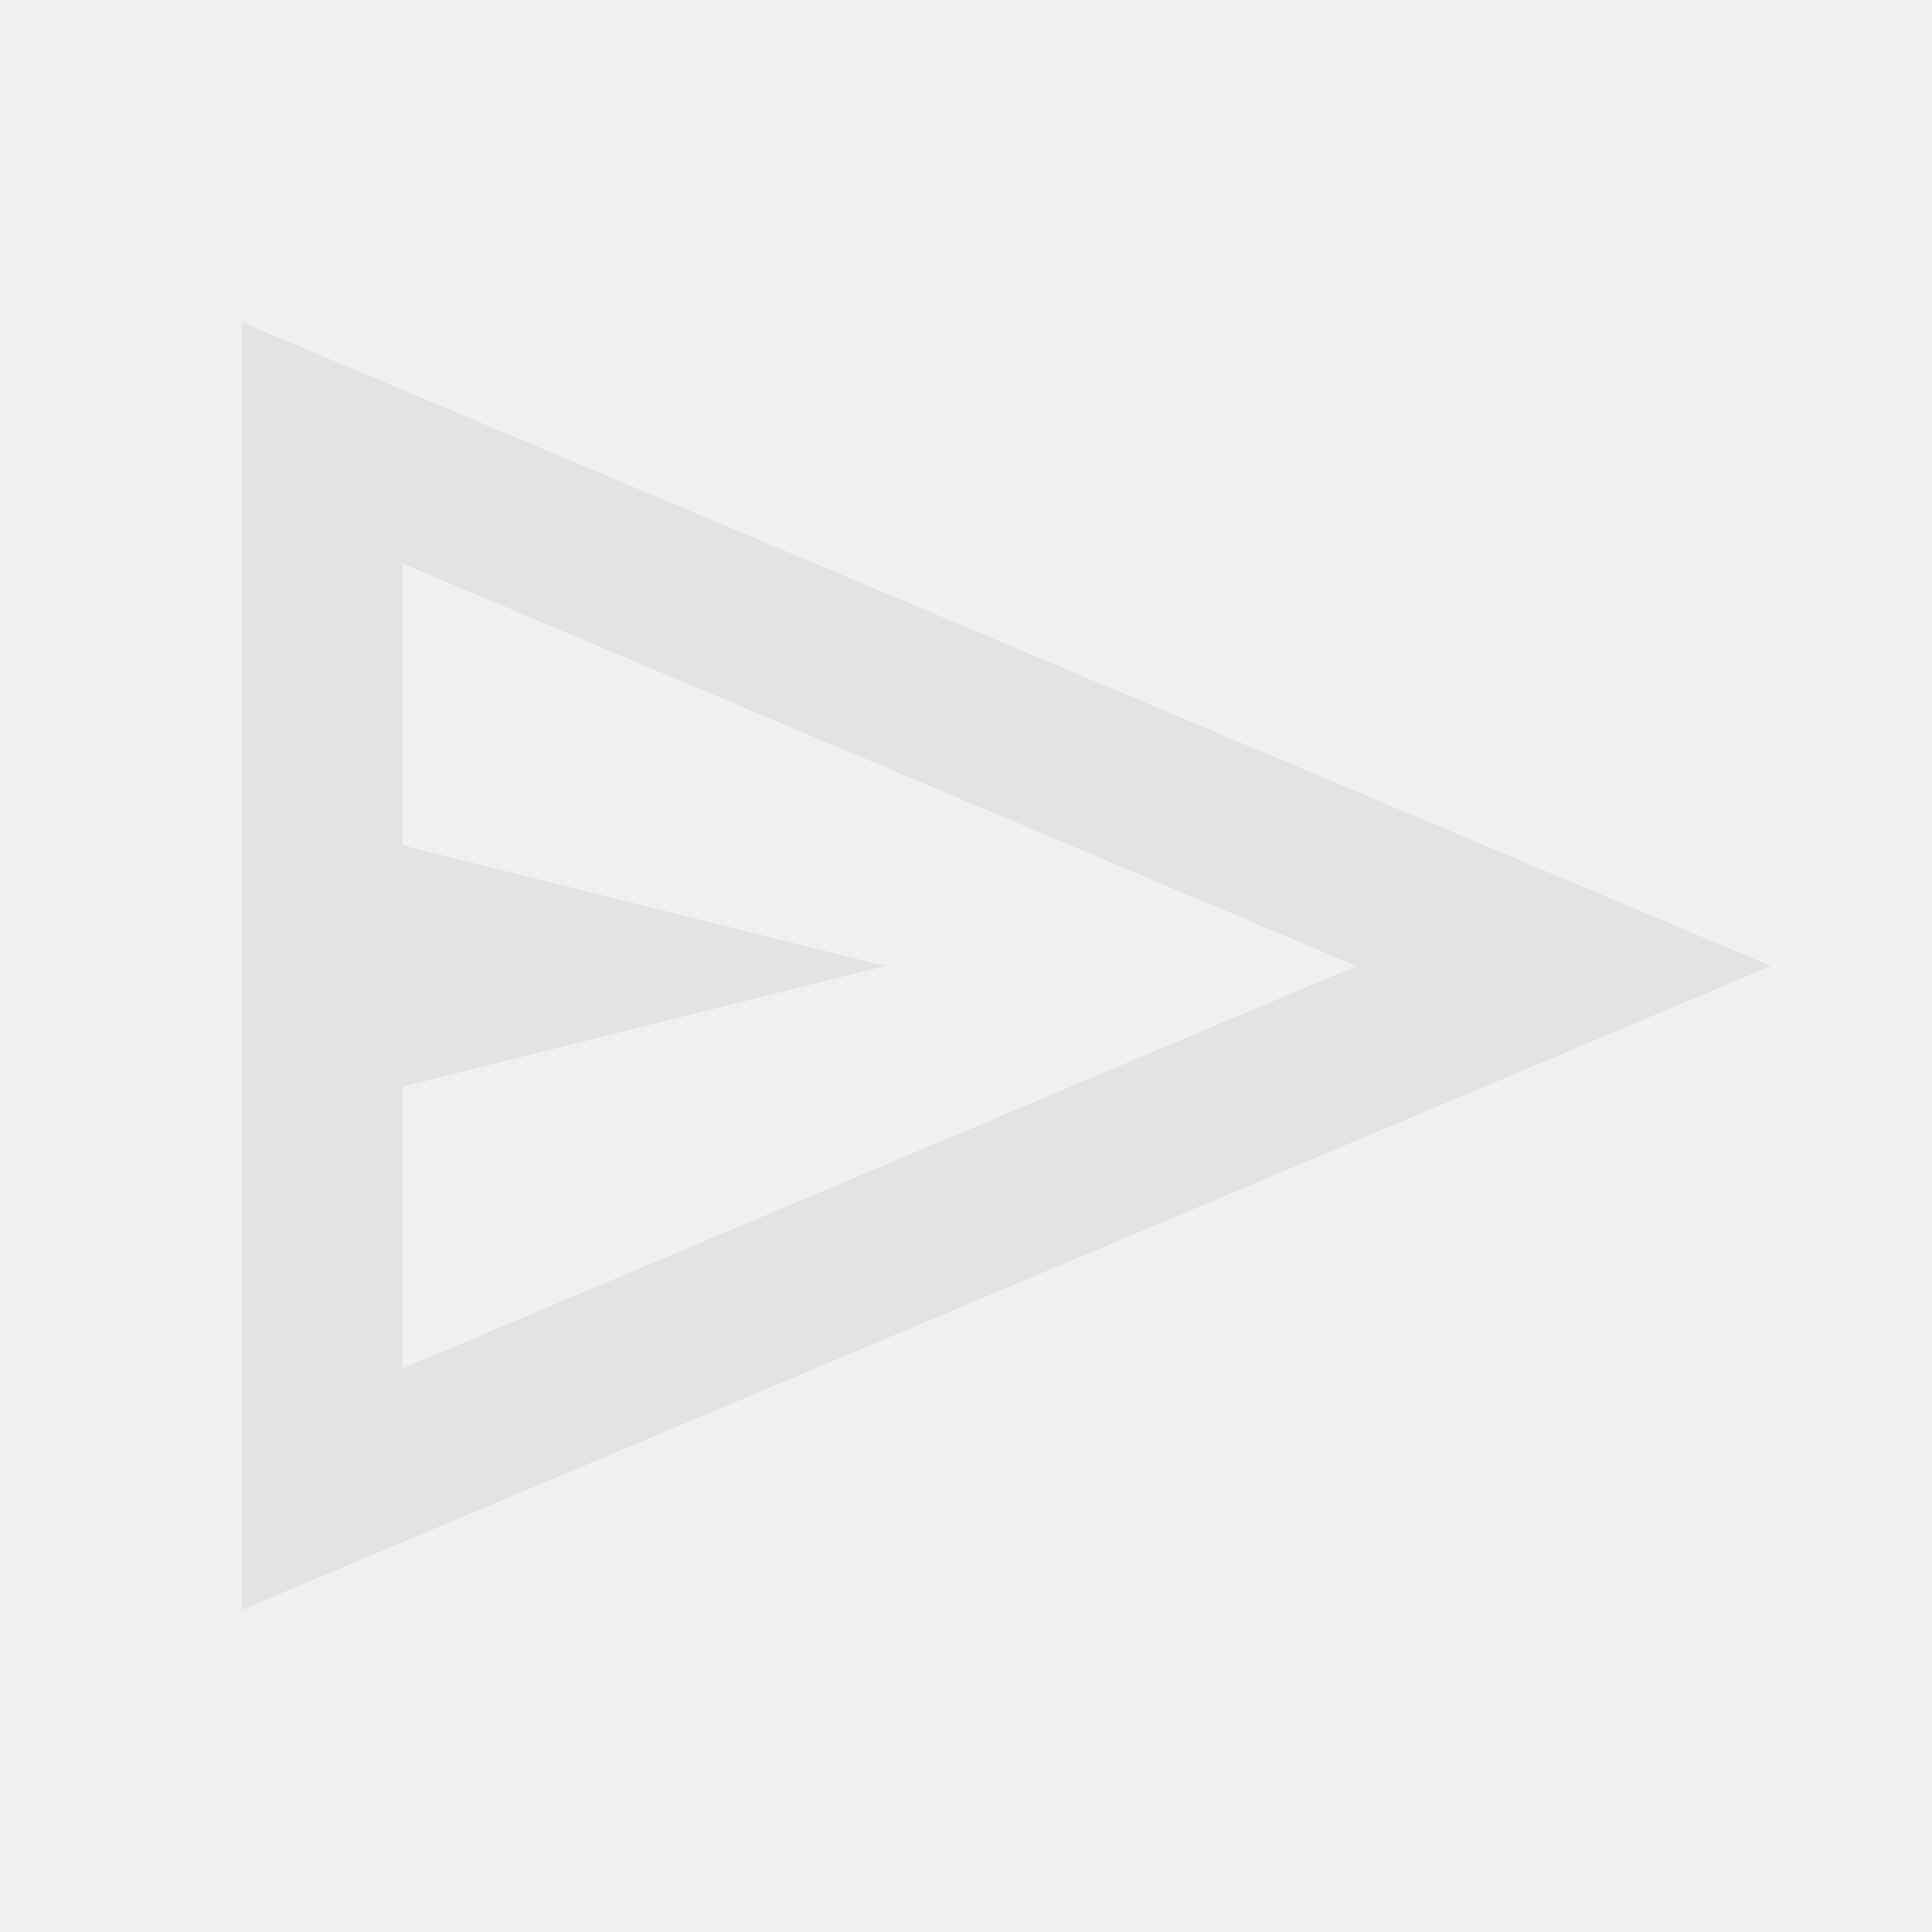
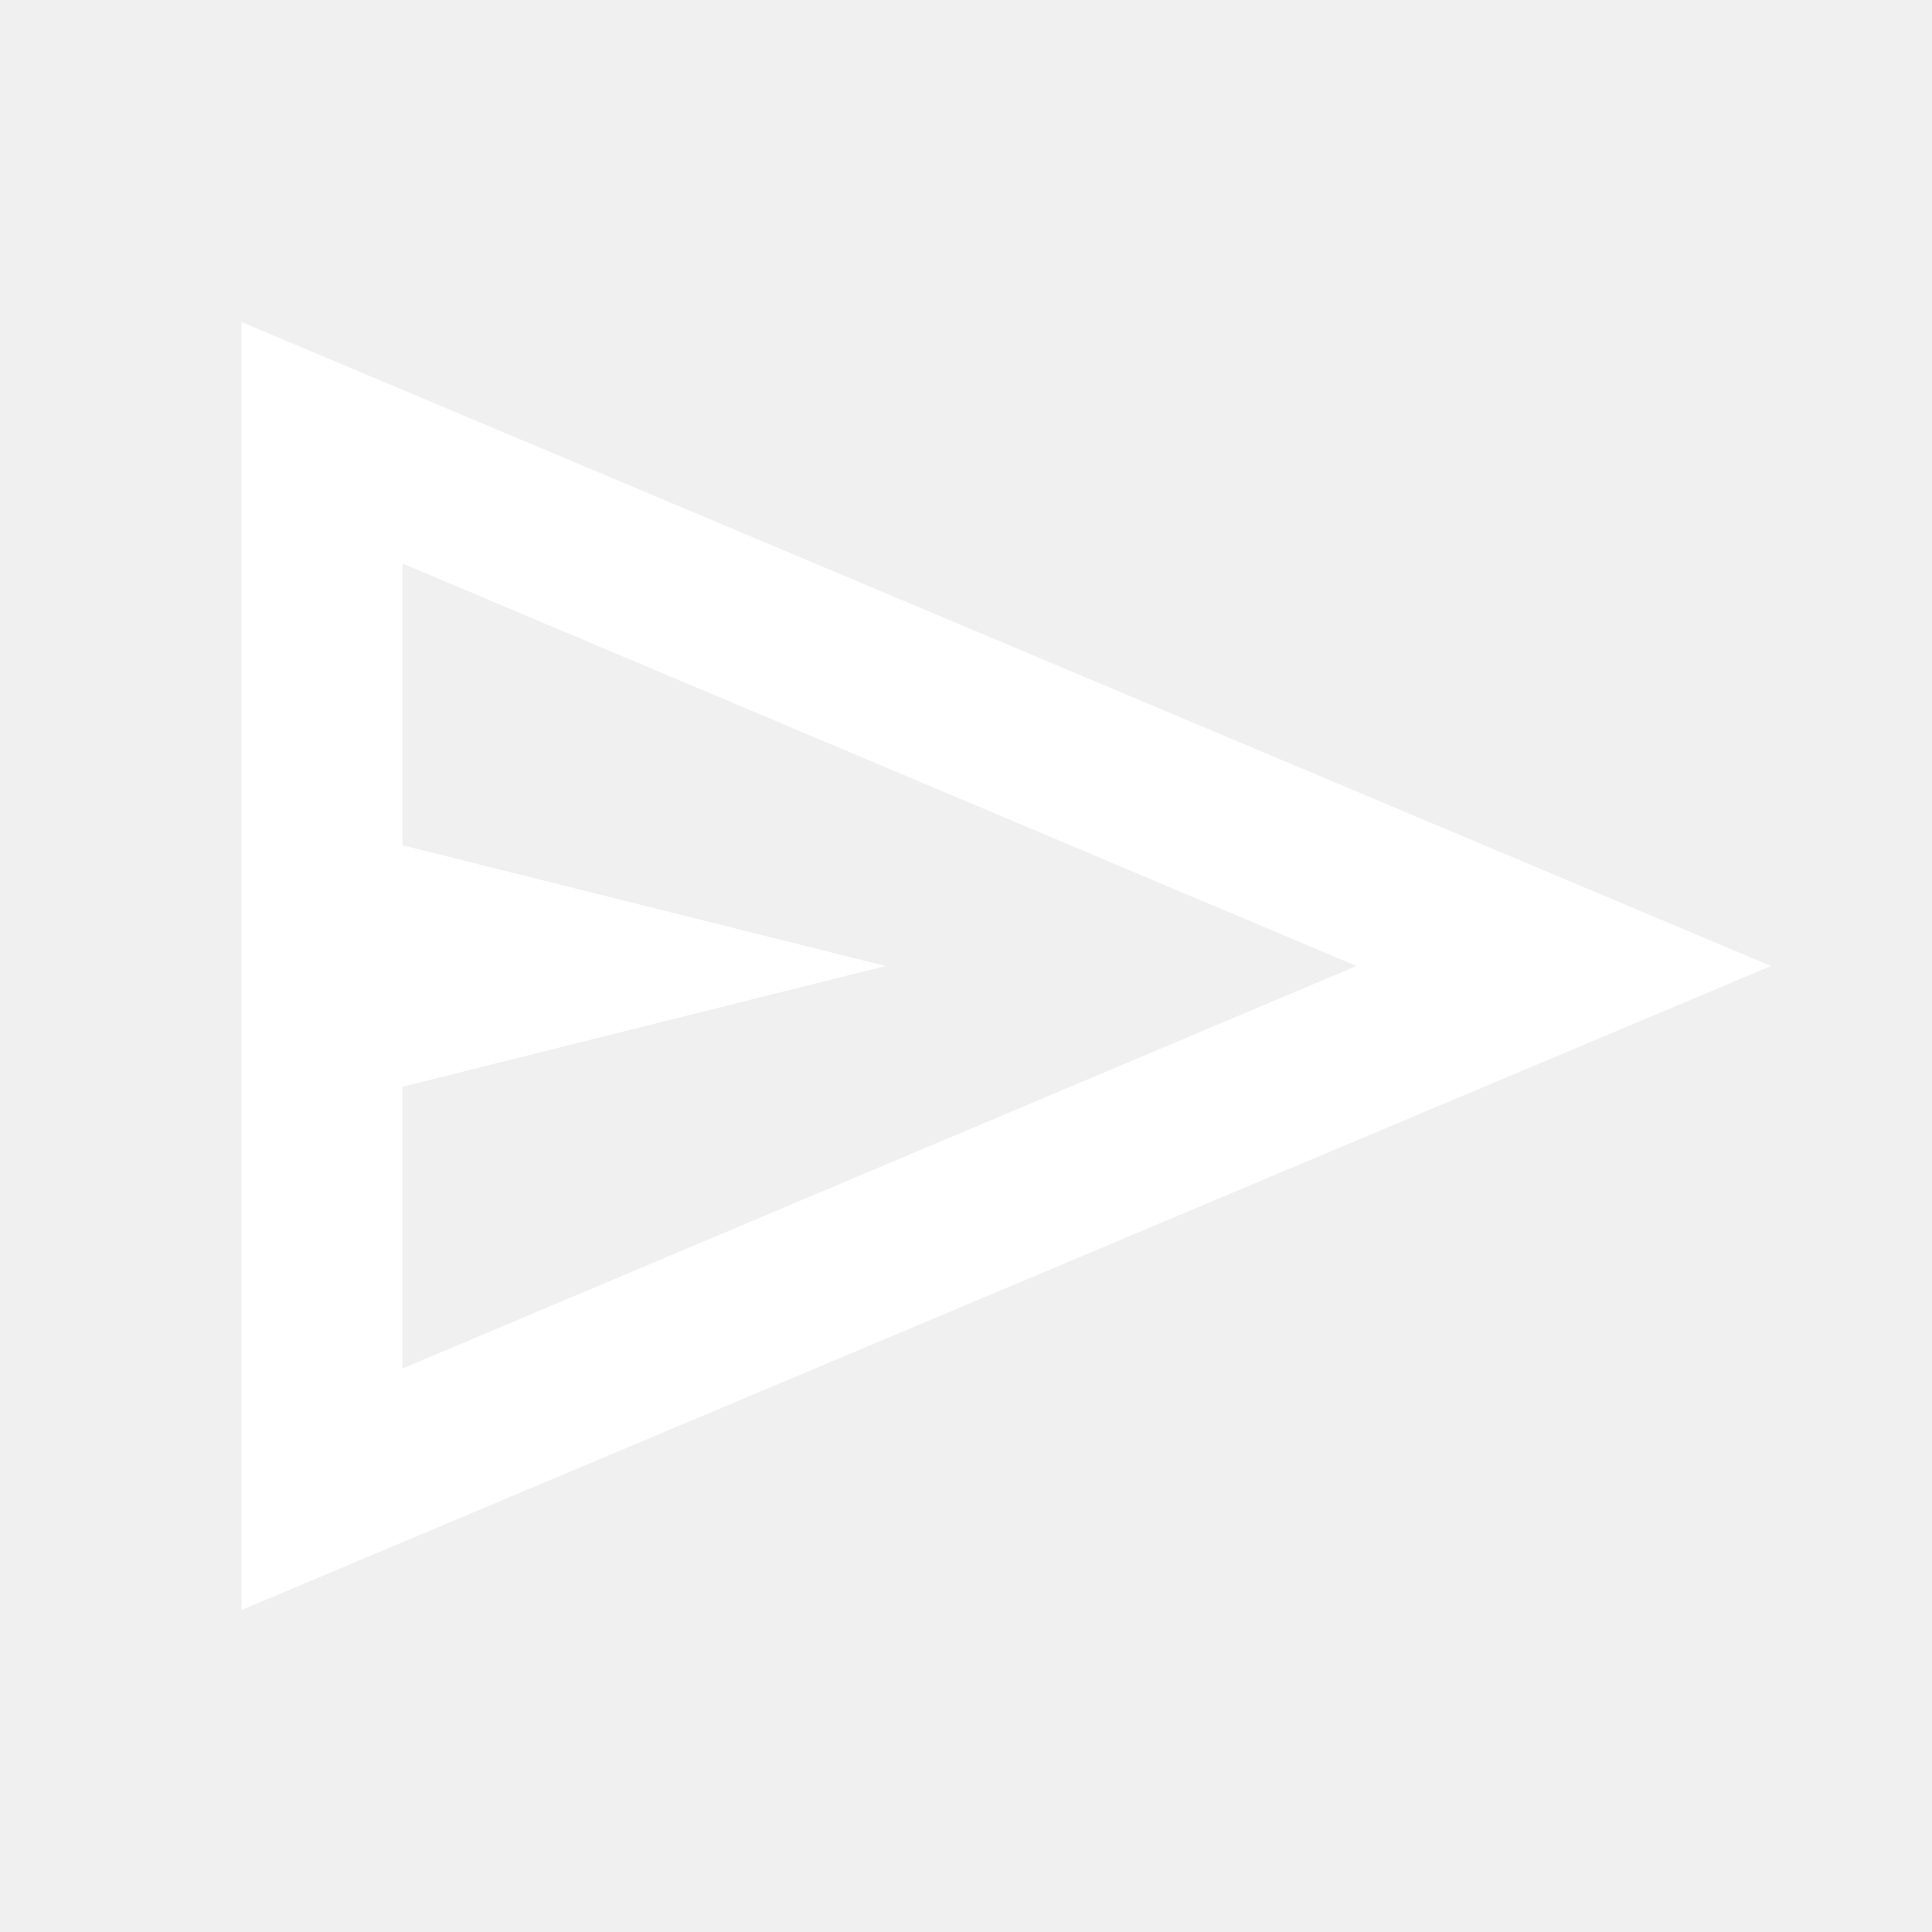
- <svg xmlns="http://www.w3.org/2000/svg" height="24px" viewBox="0 -960 960 960" width="24px" fill="#e3e3e3">
+ <svg xmlns="http://www.w3.org/2000/svg" height="24px" viewBox="0 -960 960 960" width="24px" fill="#ffffff">
  <path d="M120-160v-640l760 320-760 320Zm80-120 474-200-474-200v140l240 60-240 60v140Zm0 0v-400 400Z" />
</svg>
